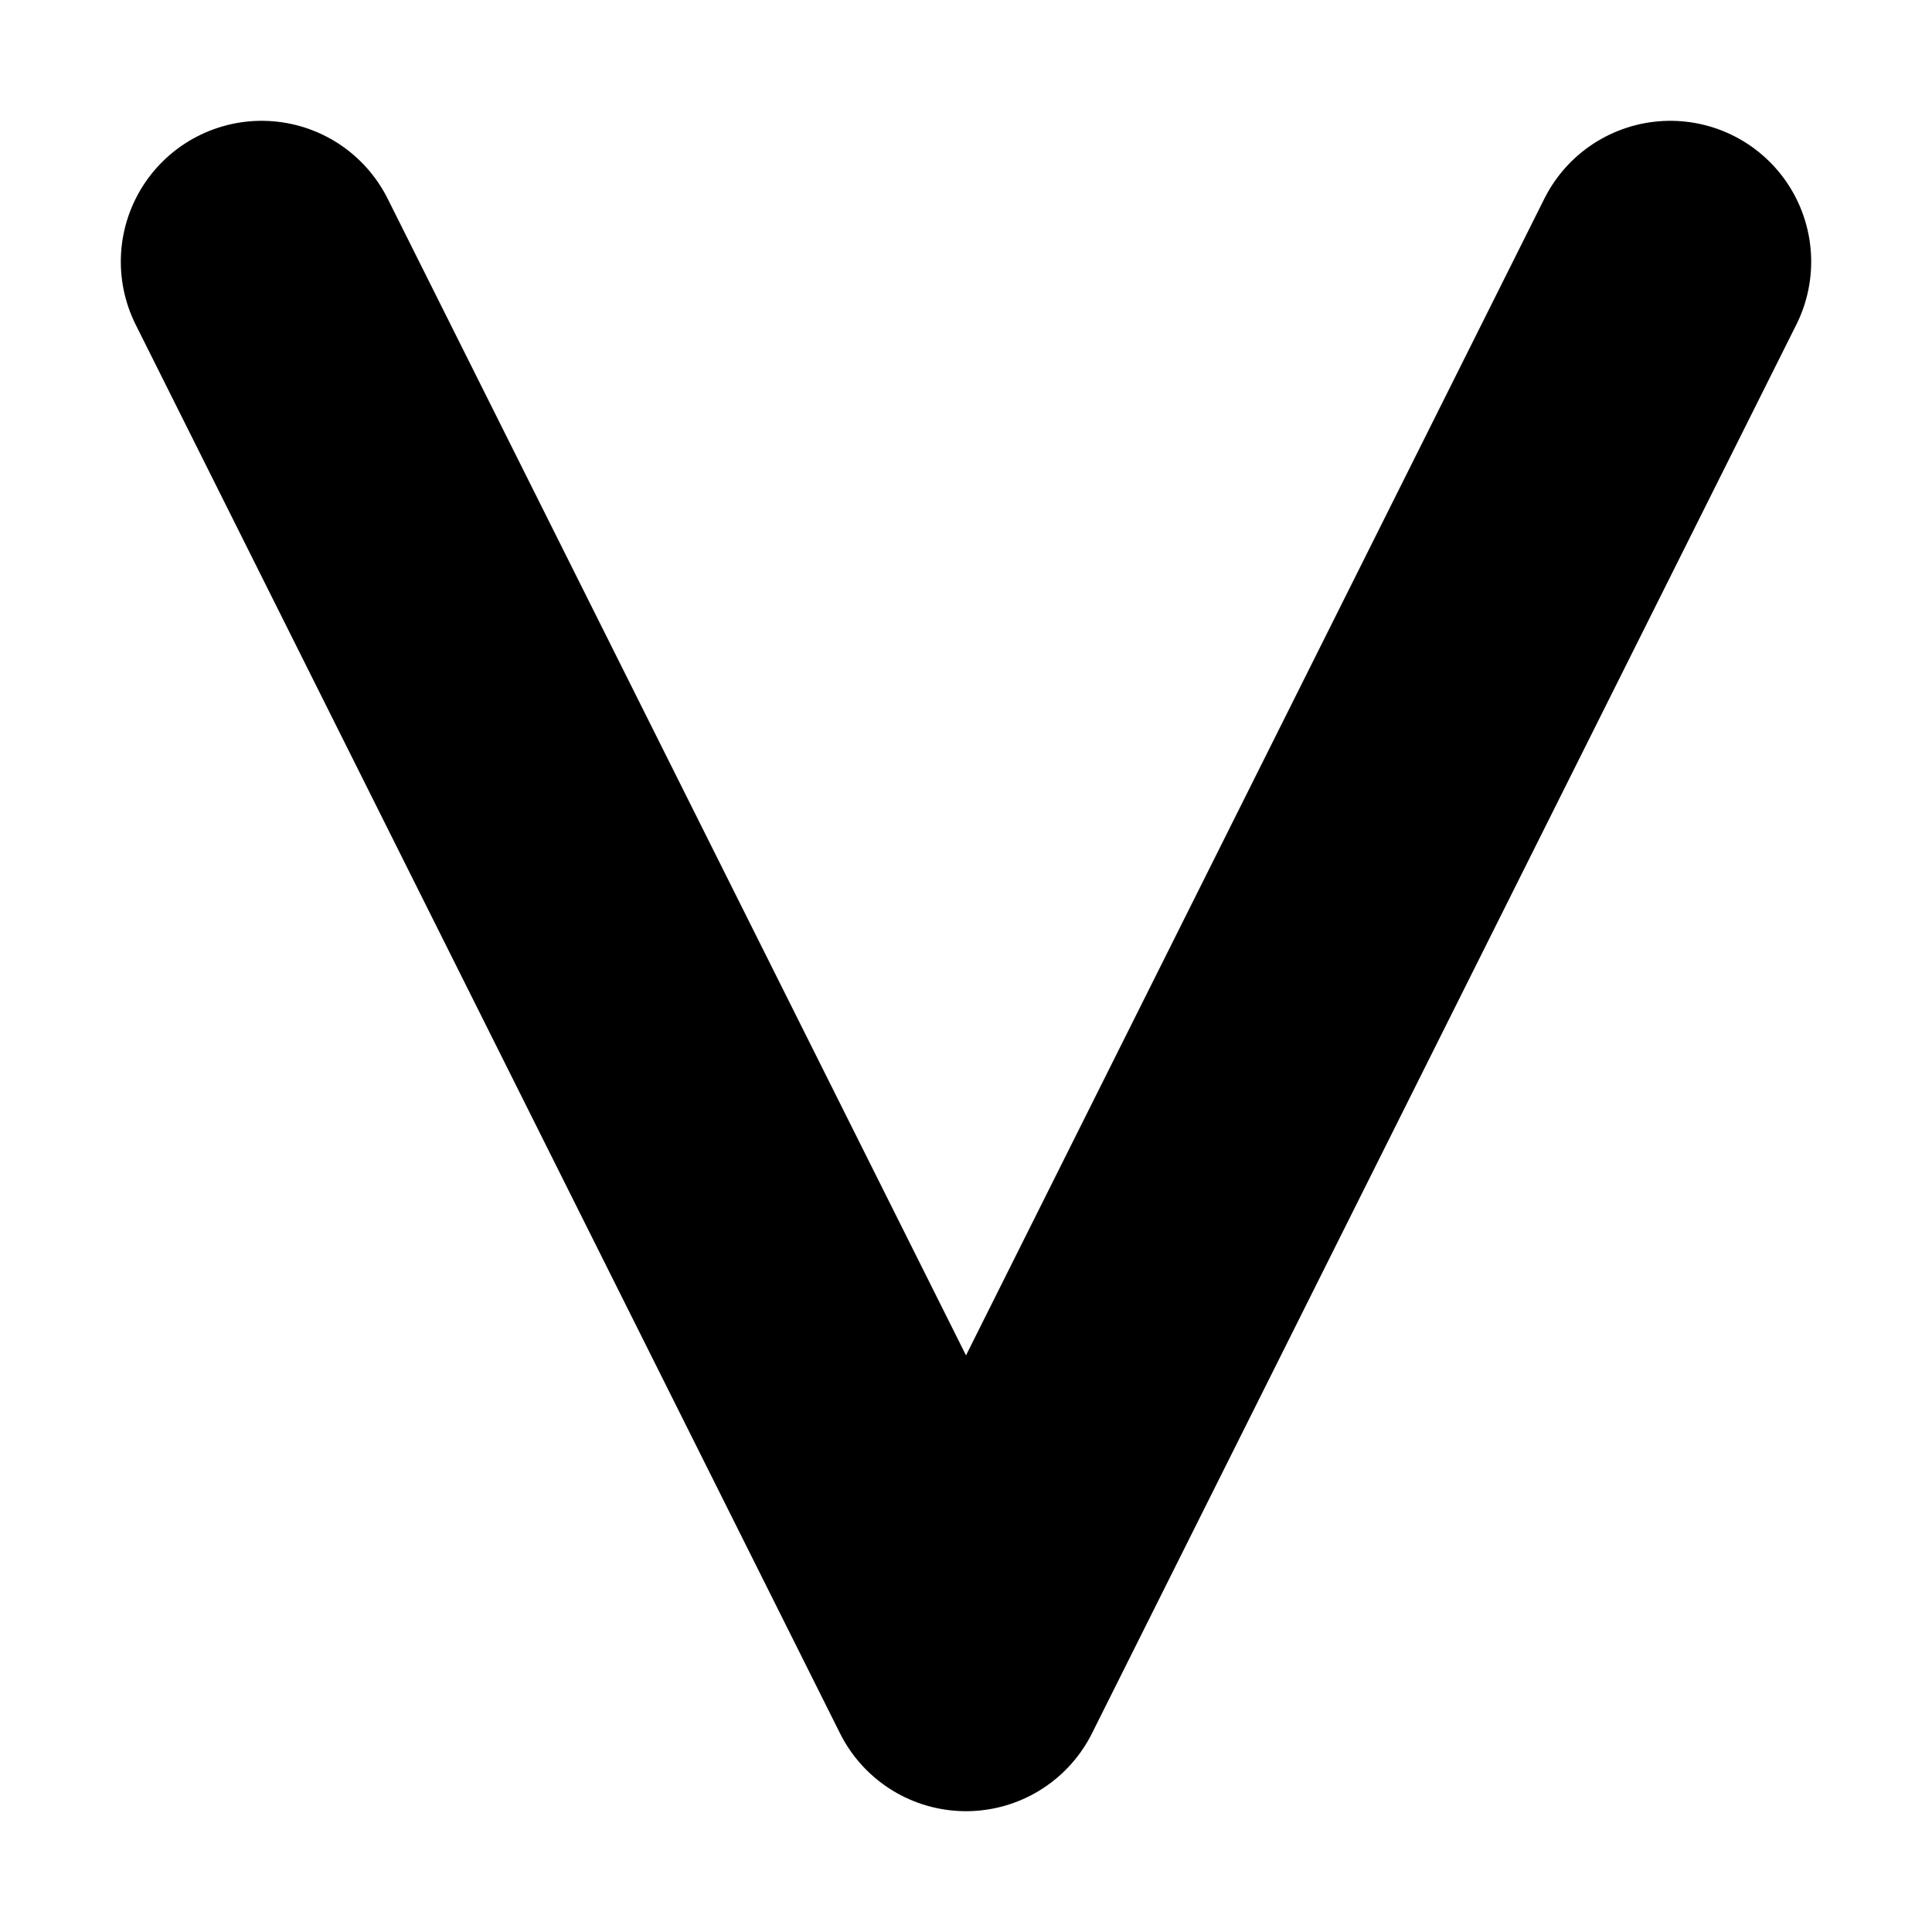
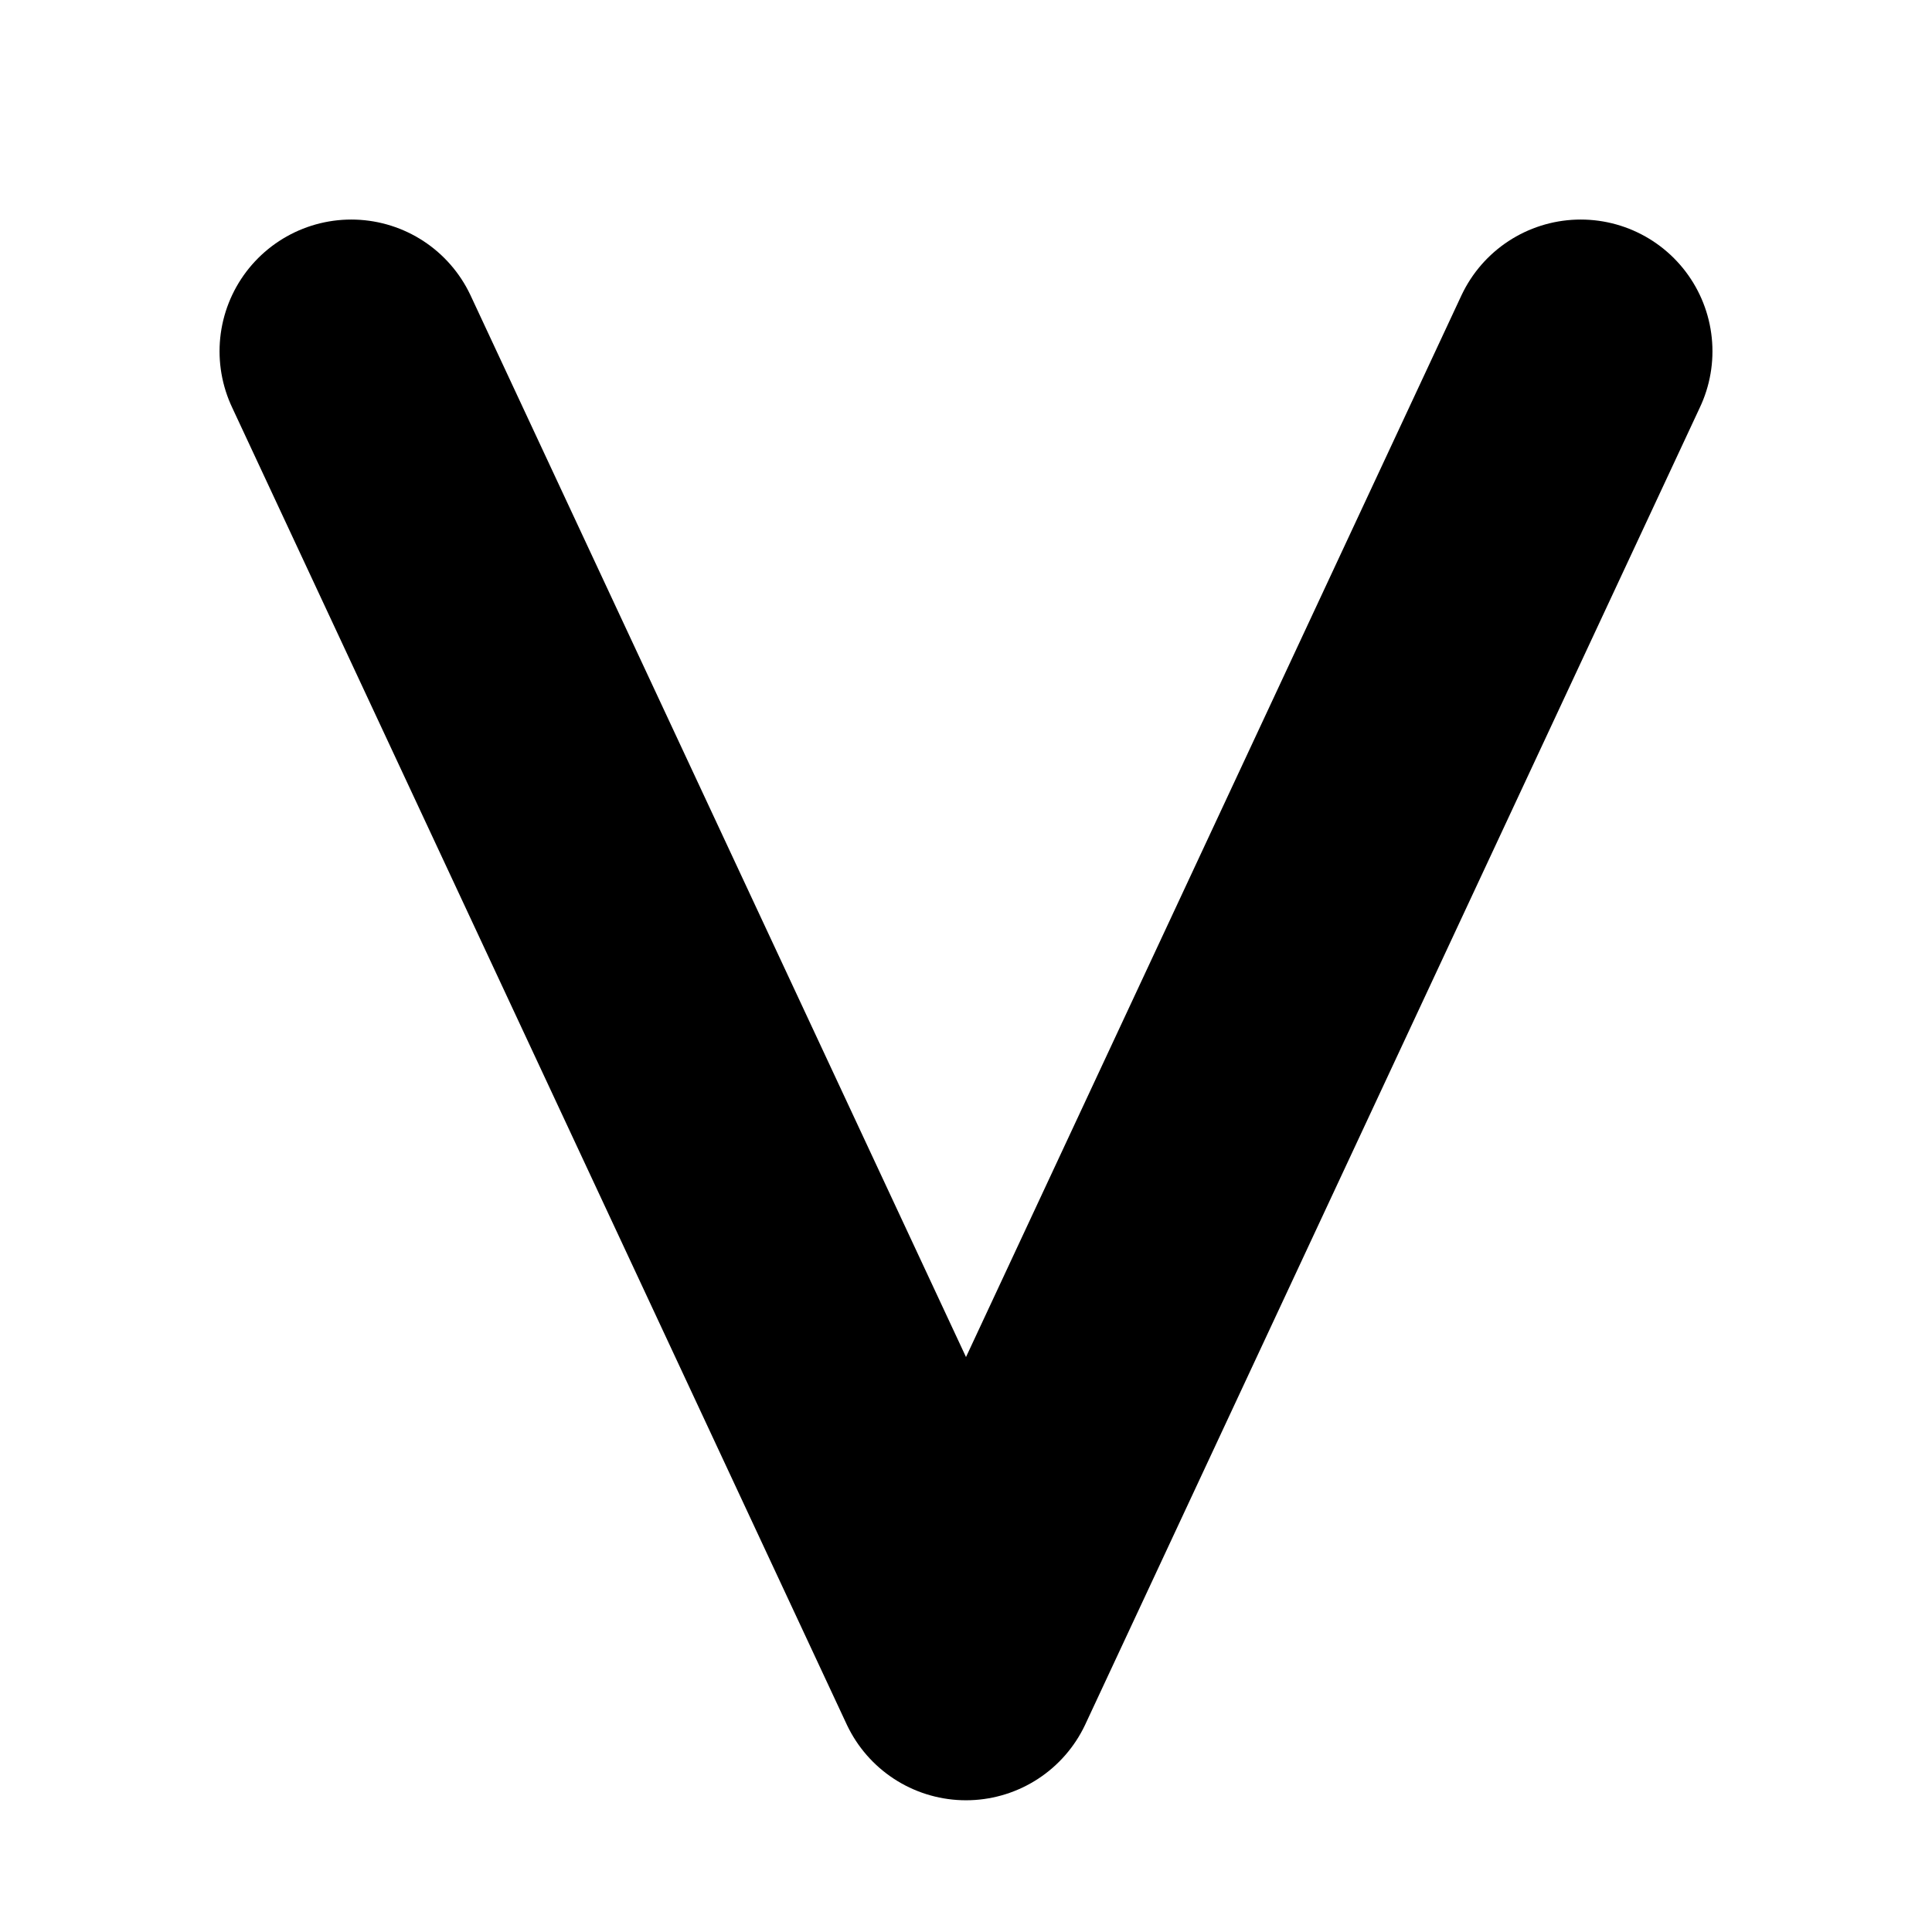
- <svg xmlns="http://www.w3.org/2000/svg" width="16px" height="16px" version="1.1" viewBox="0 0 16 16">
-   <path d="M 2.167,2.167 8,13.833 13.833,2.167" fill="none" stroke="#000" stroke-linecap="round" stroke-linejoin="round" stroke-width="2.333" style="paint-order:markers stroke fill" />
+ <svg xmlns="http://www.w3.org/2000/svg" width="22" height="22" viewBox="0 0 22 22">
+   <path d="M 4 4 L 11 19 L 18 4" fill="none" stroke="#000" stroke-linecap="round" stroke-linejoin="round" stroke-width="3" />
</svg>
